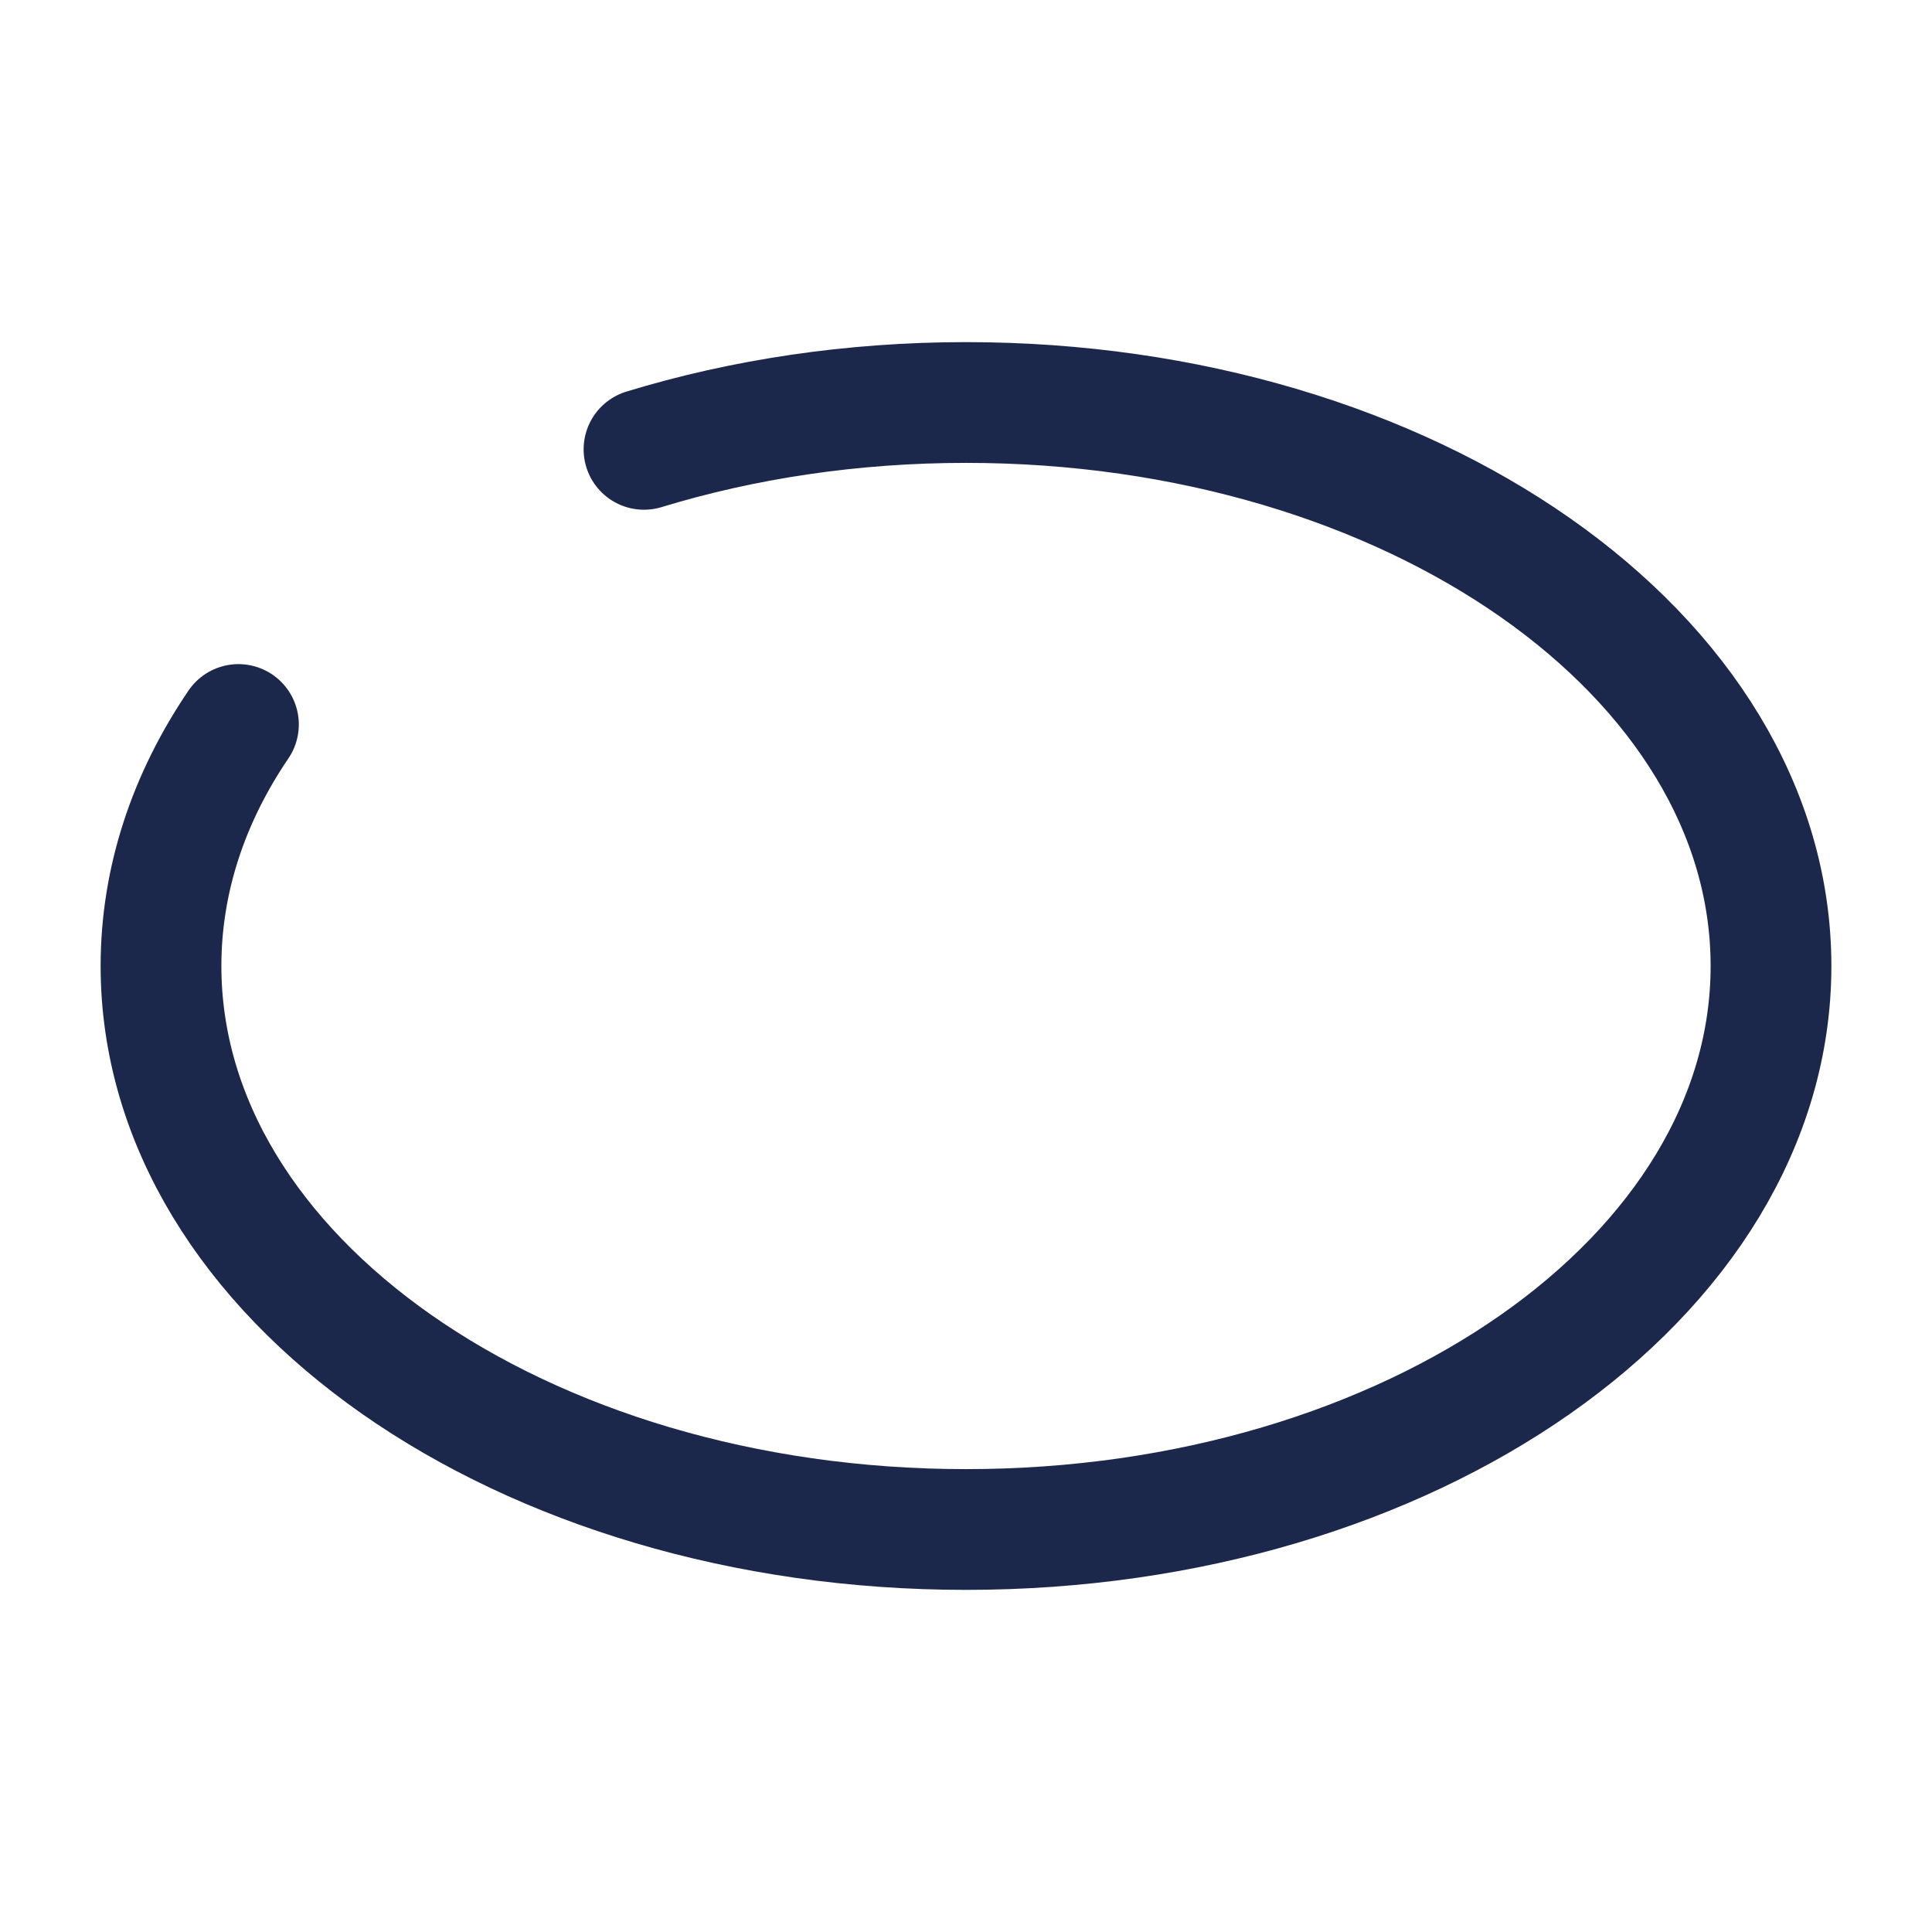
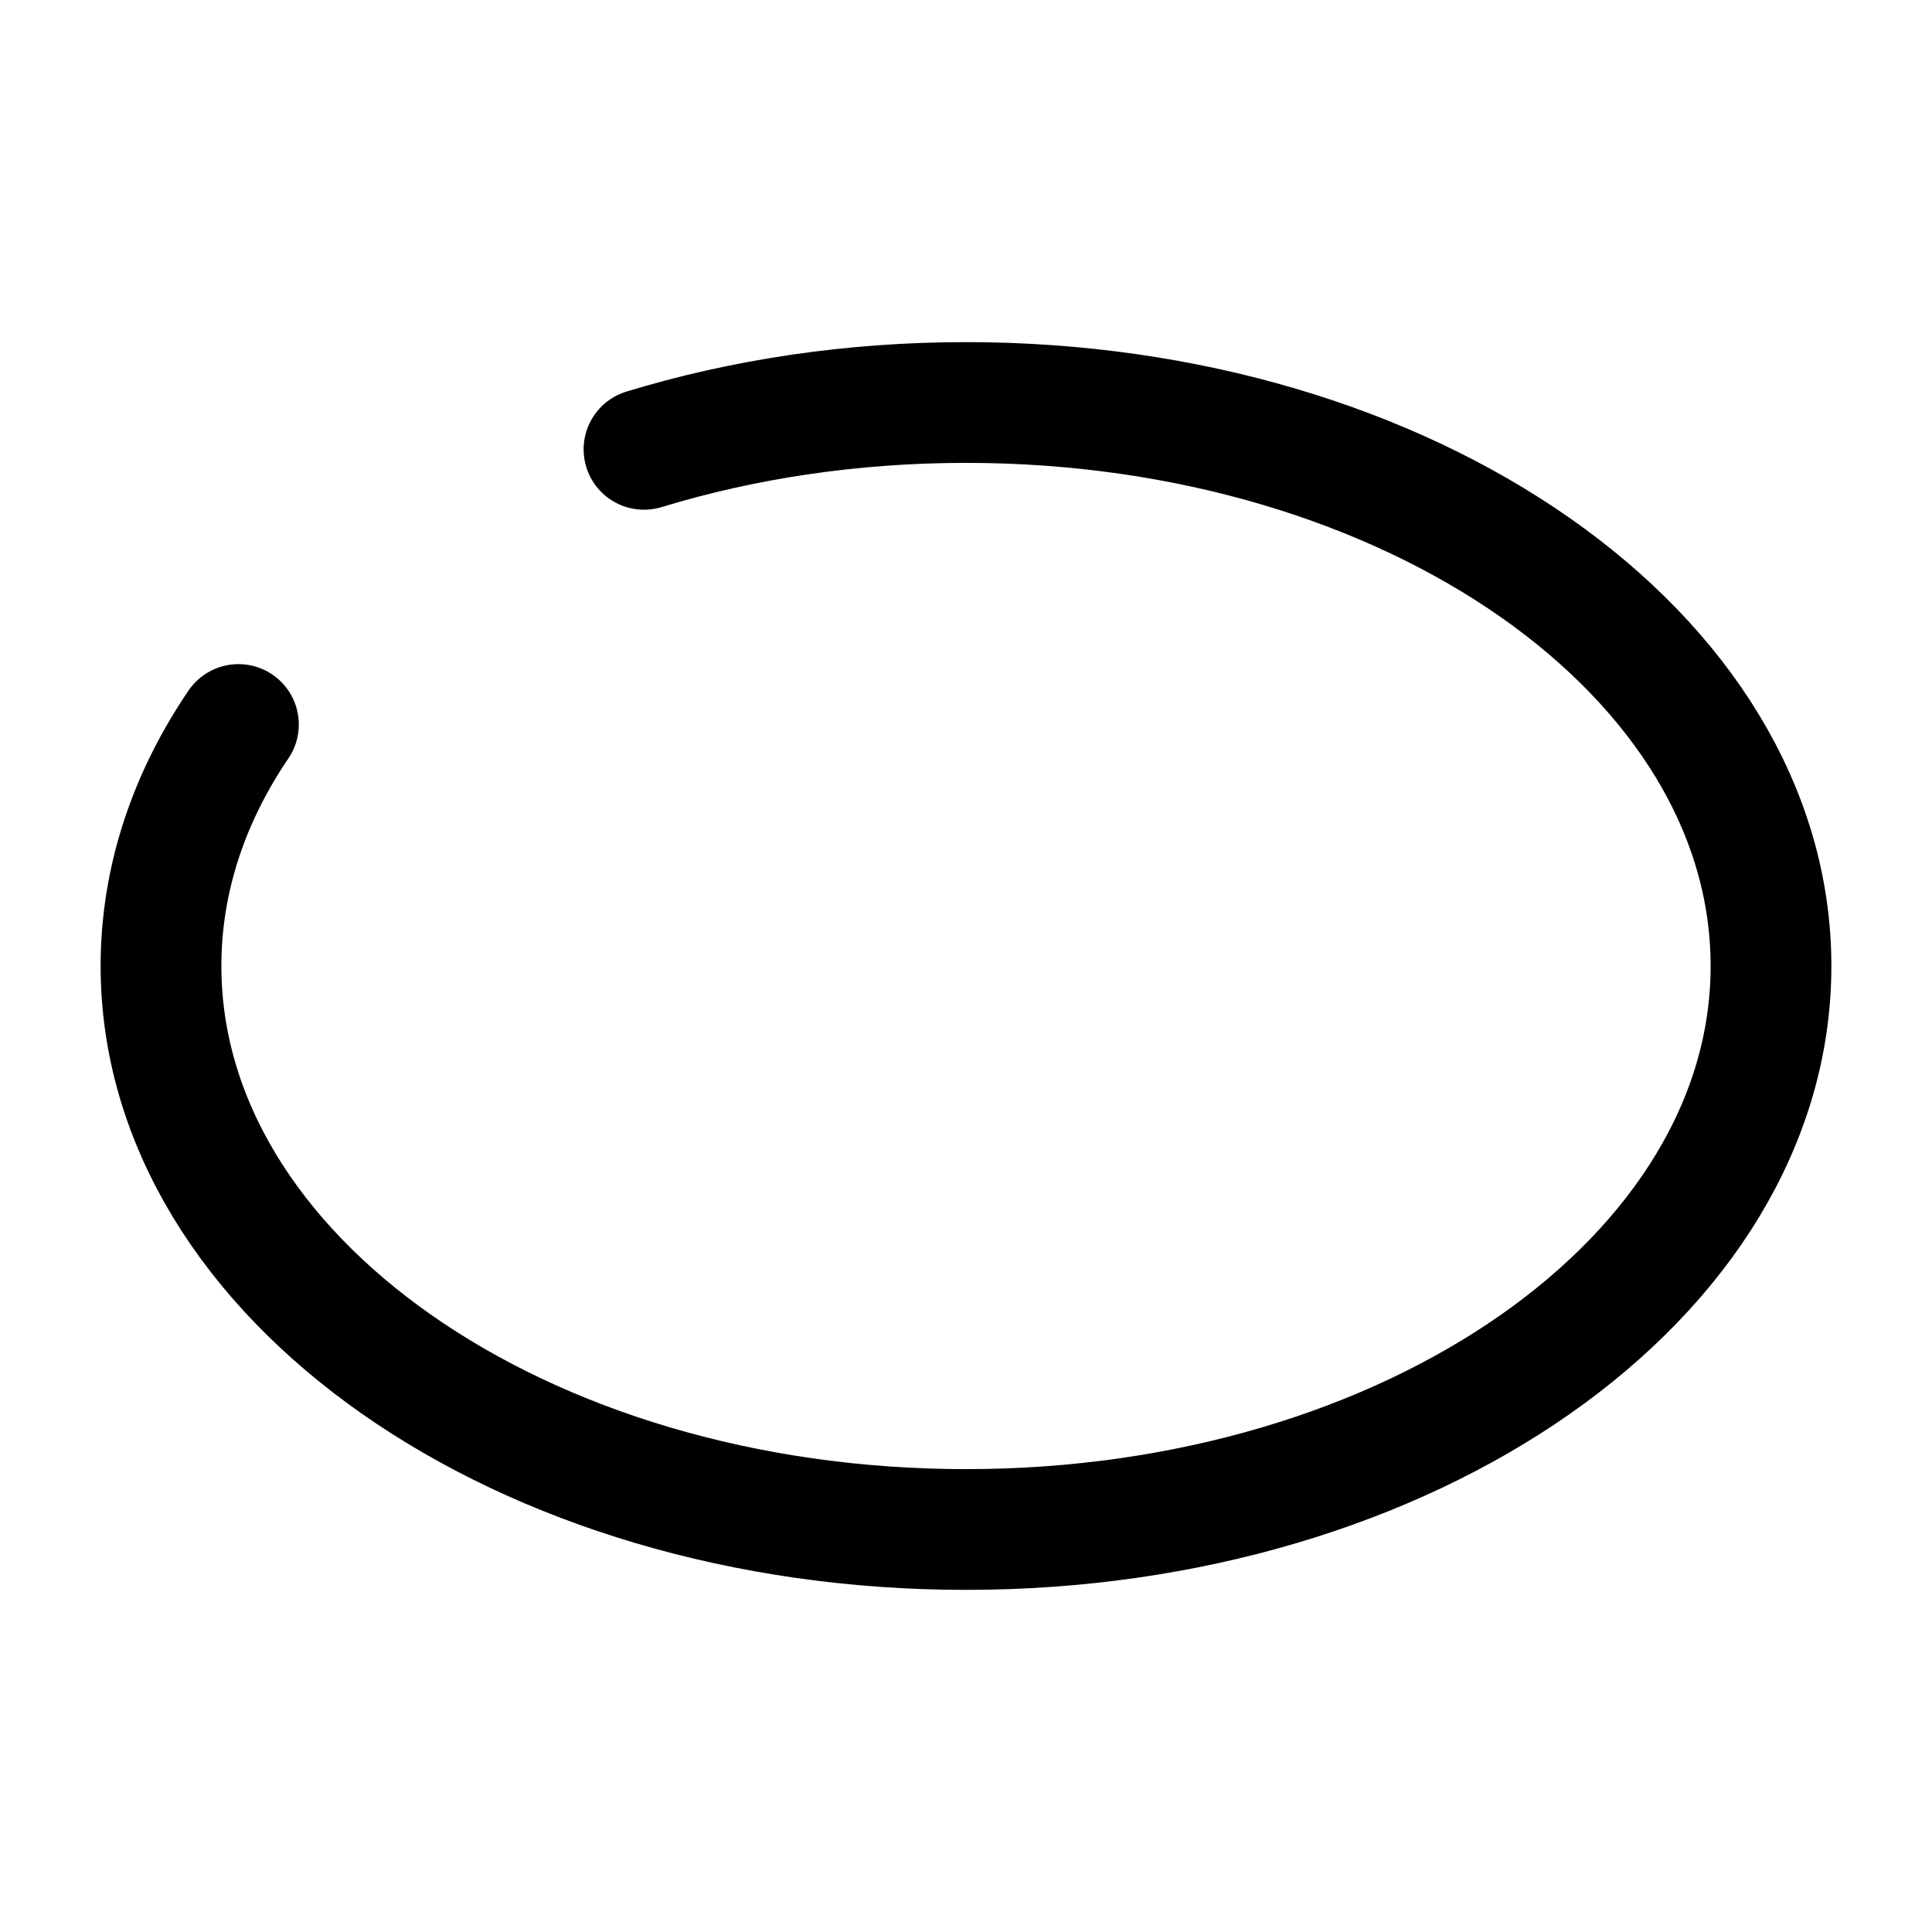
<svg xmlns="http://www.w3.org/2000/svg" width="24" height="24" viewBox="0 0 24 24" fill="none">
-   <path d="M8 5.582C9.225 5.208 10.578 5 12 5C17.523 5 22 8.134 22 12C22 15.866 17.523 19 12 19C6.477 19 2 15.866 2 12C2 10.926 2.345 9.909 2.962 9" stroke-width="1.5" stroke-linecap="round" stroke="#1C274C" />
+   <path d="M8 5.582C9.225 5.208 10.578 5 12 5C17.523 5 22 8.134 22 12C22 15.866 17.523 19 12 19C6.477 19 2 15.866 2 12C2 10.926 2.345 9.909 2.962 9" stroke-width="1.5" stroke-linecap="round" stroke="black" />
</svg>
